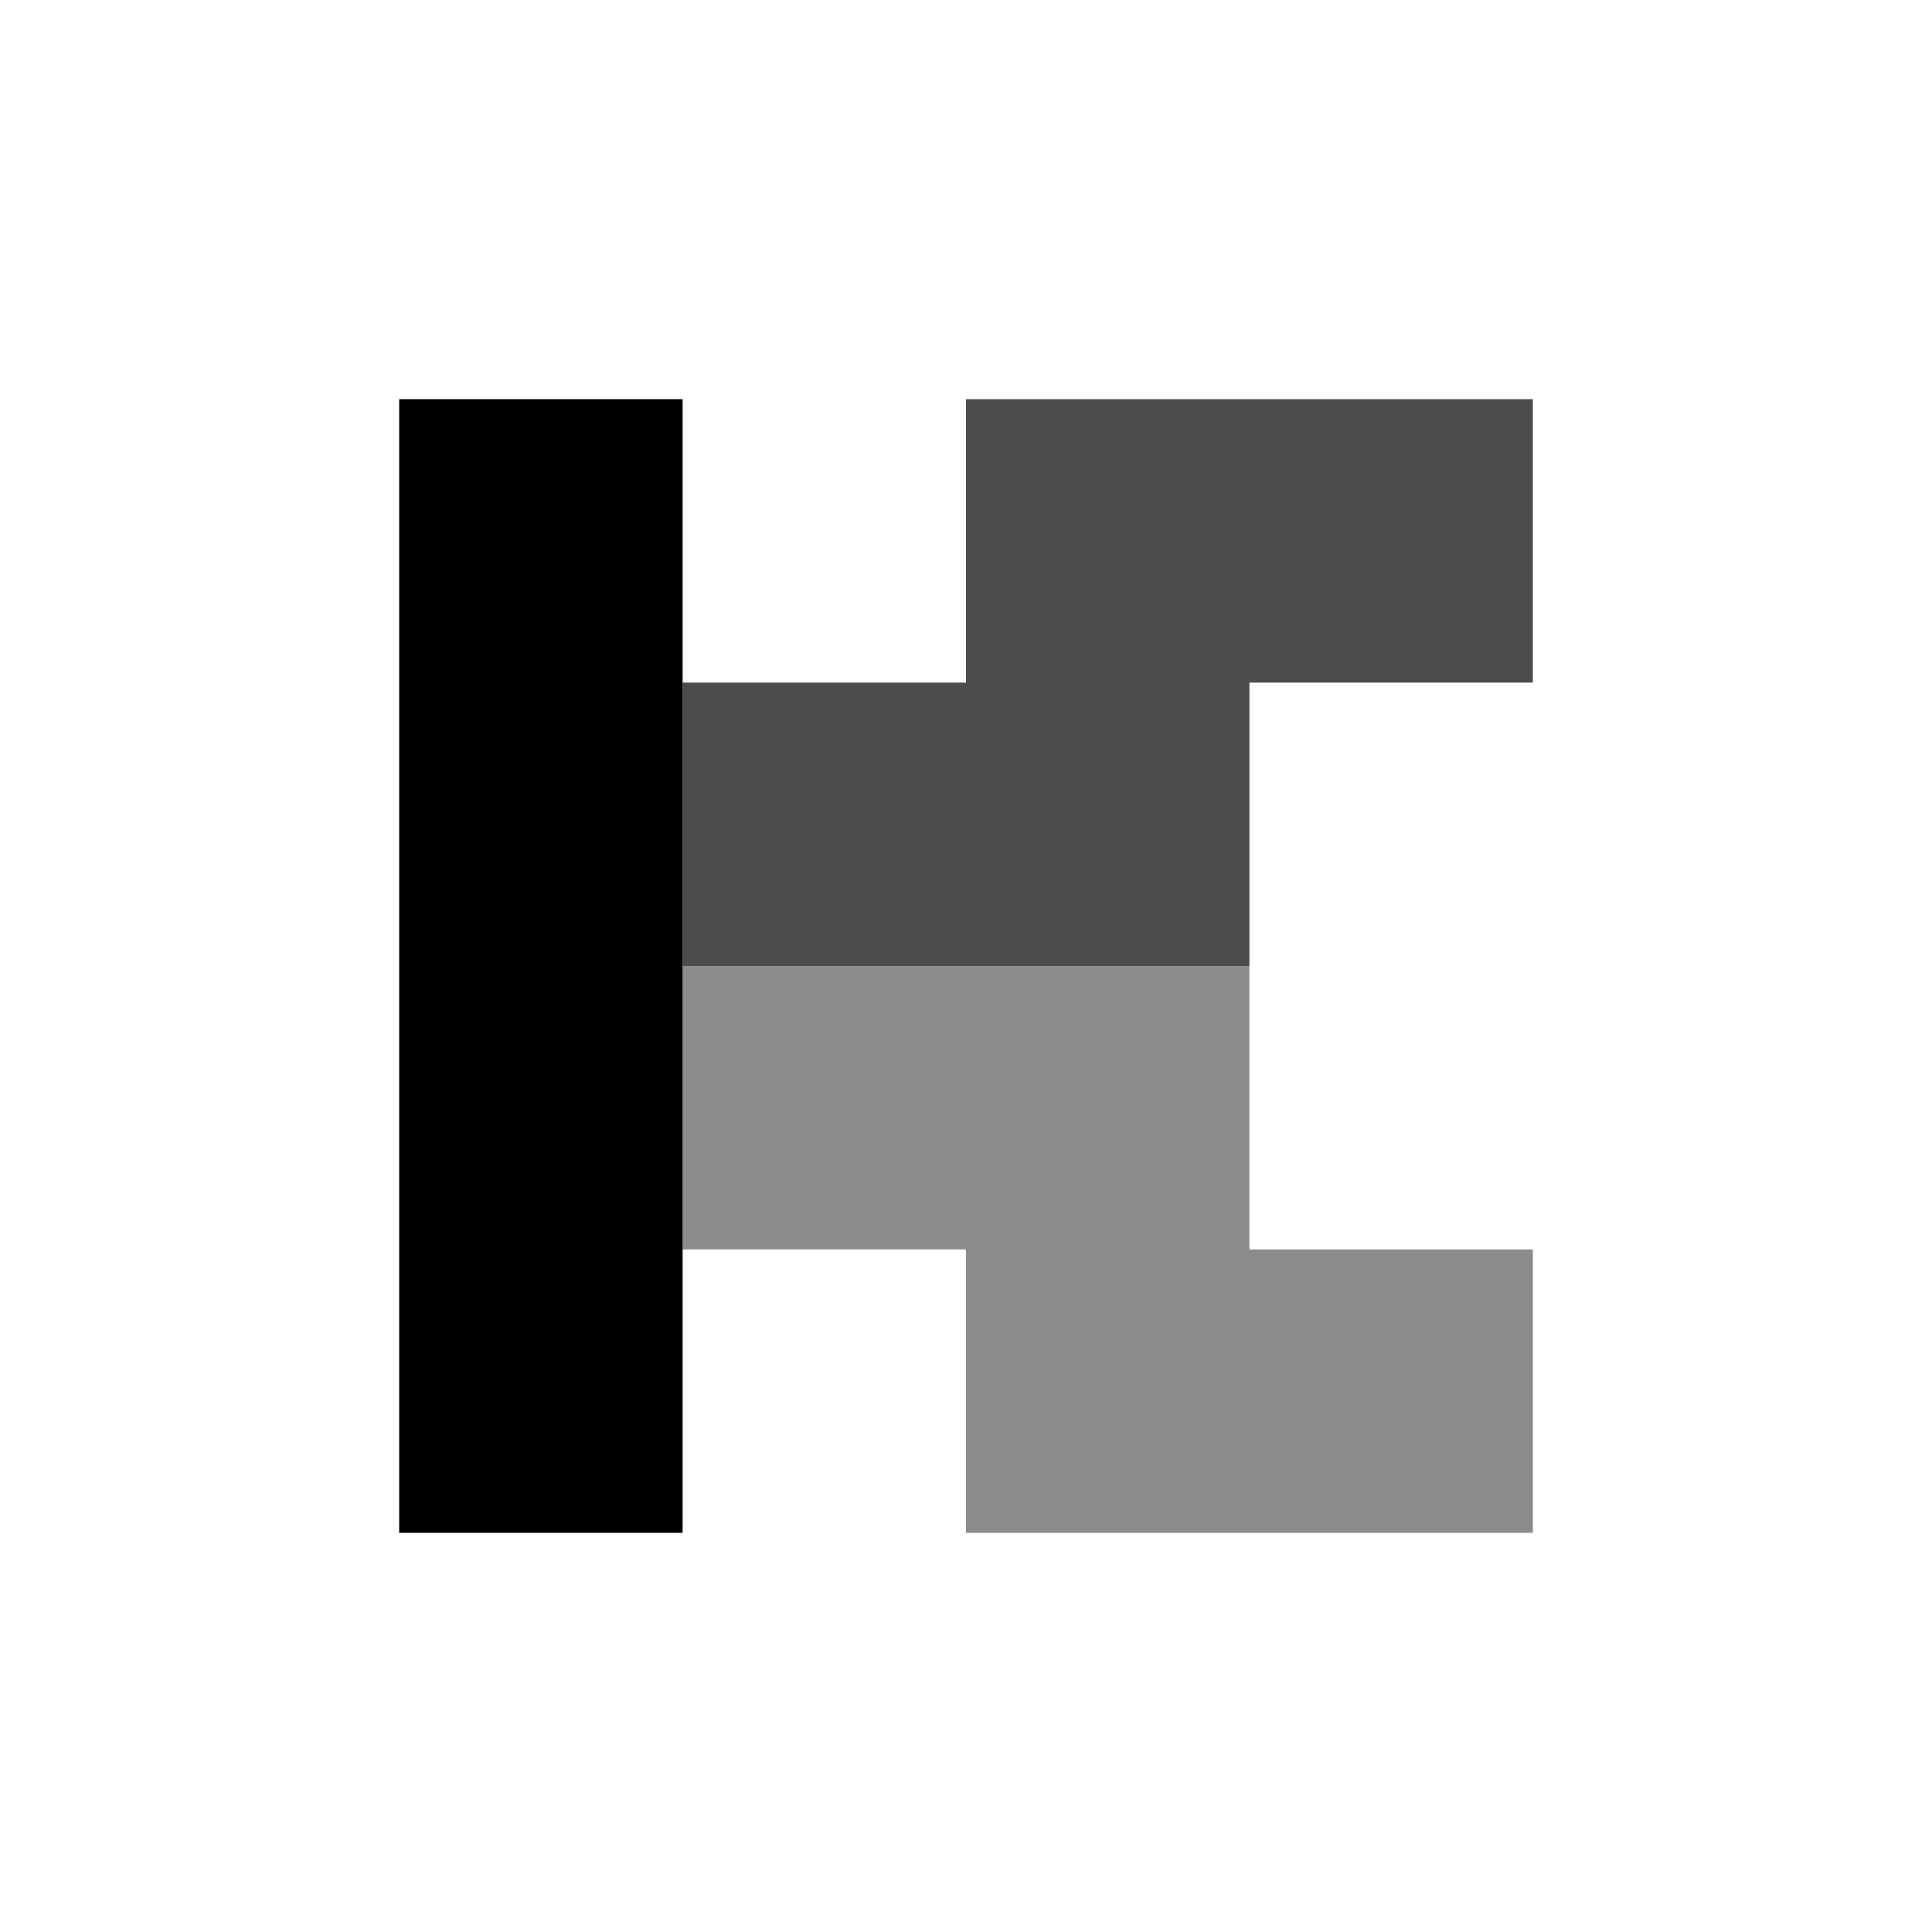
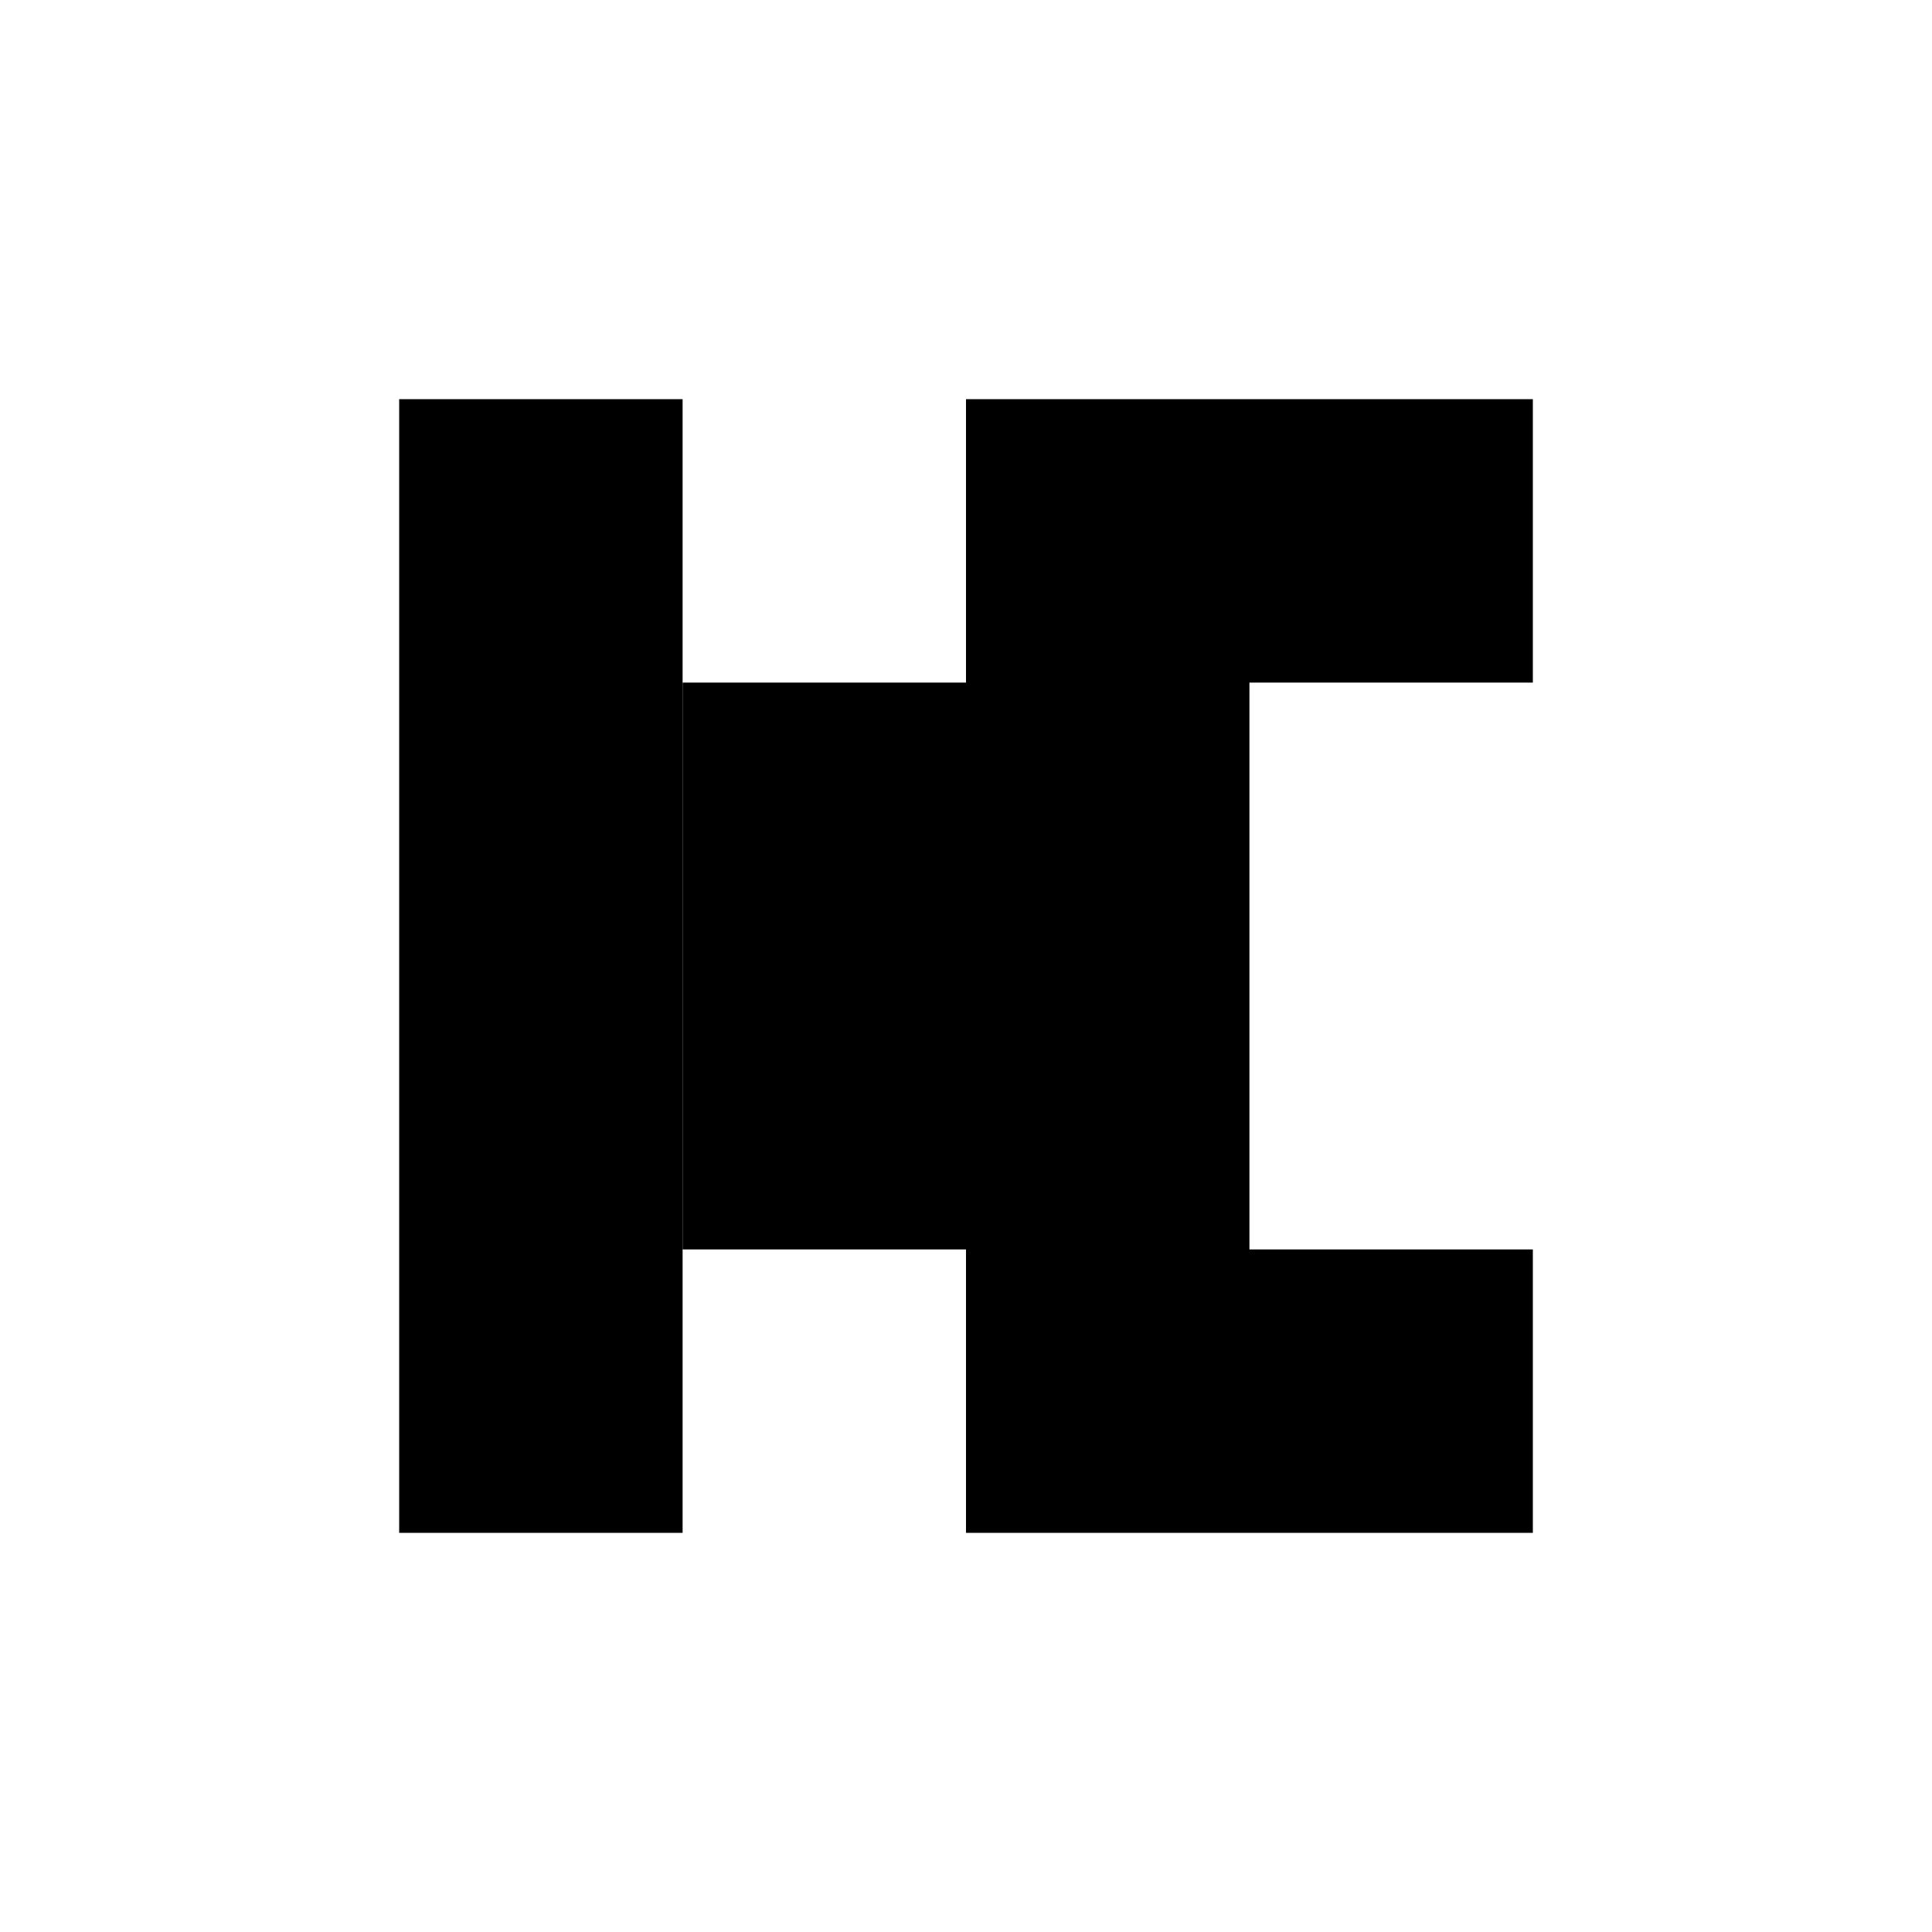
<svg xmlns="http://www.w3.org/2000/svg" viewBox="0 0 800 800" width="800" height="800" fill="currentColor" role="img" aria-label="kapelle">
  <path d="M165.29 165.29H282.65V634.72H165.29Z" />
-   <path opacity=".7" d="M400 165.29H634.72V282.65H517.36V400H282.65V282.65H400Z" />
-   <path opacity=".45" d="M282.65 400H517.36V517.36H634.72V634.72H400V517.36H282.65Z" />
+   <path d="M400 165.29H634.72V282.65H517.36V400H282.65V282.65H400Z" />
+   <path d="M282.65 400H517.36V517.36H634.72V634.72H400V517.36H282.65Z" />
</svg>
